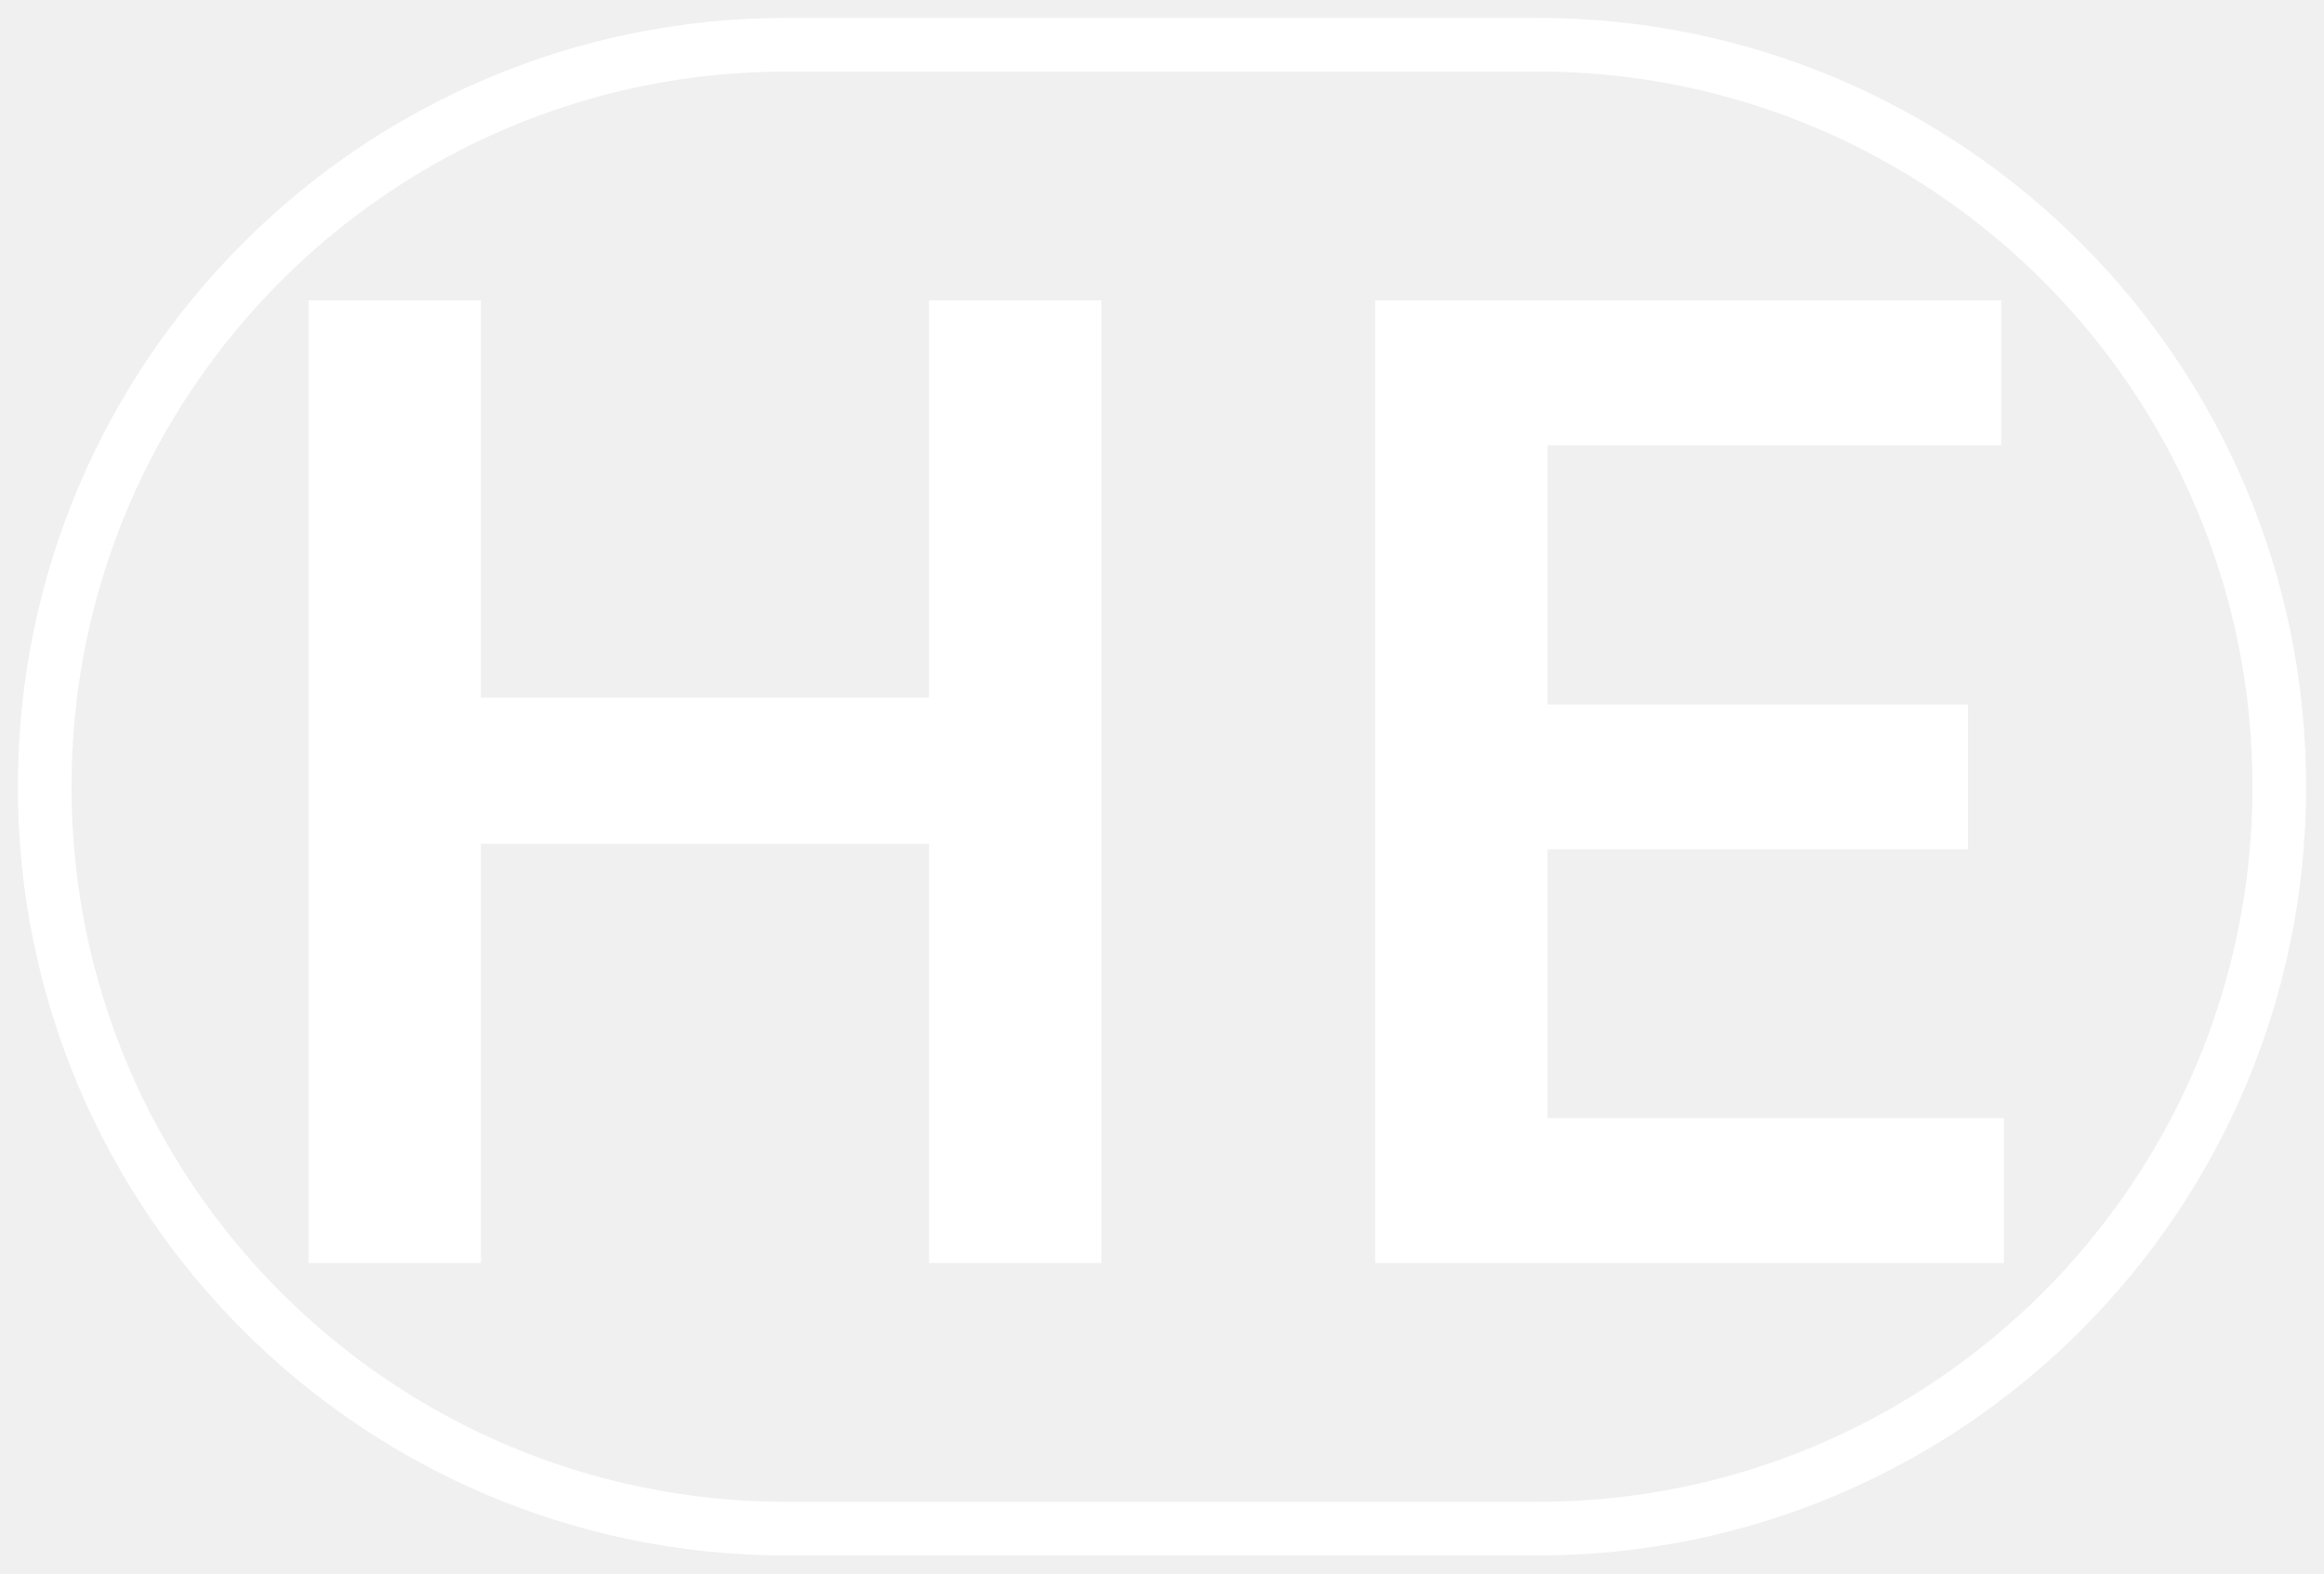
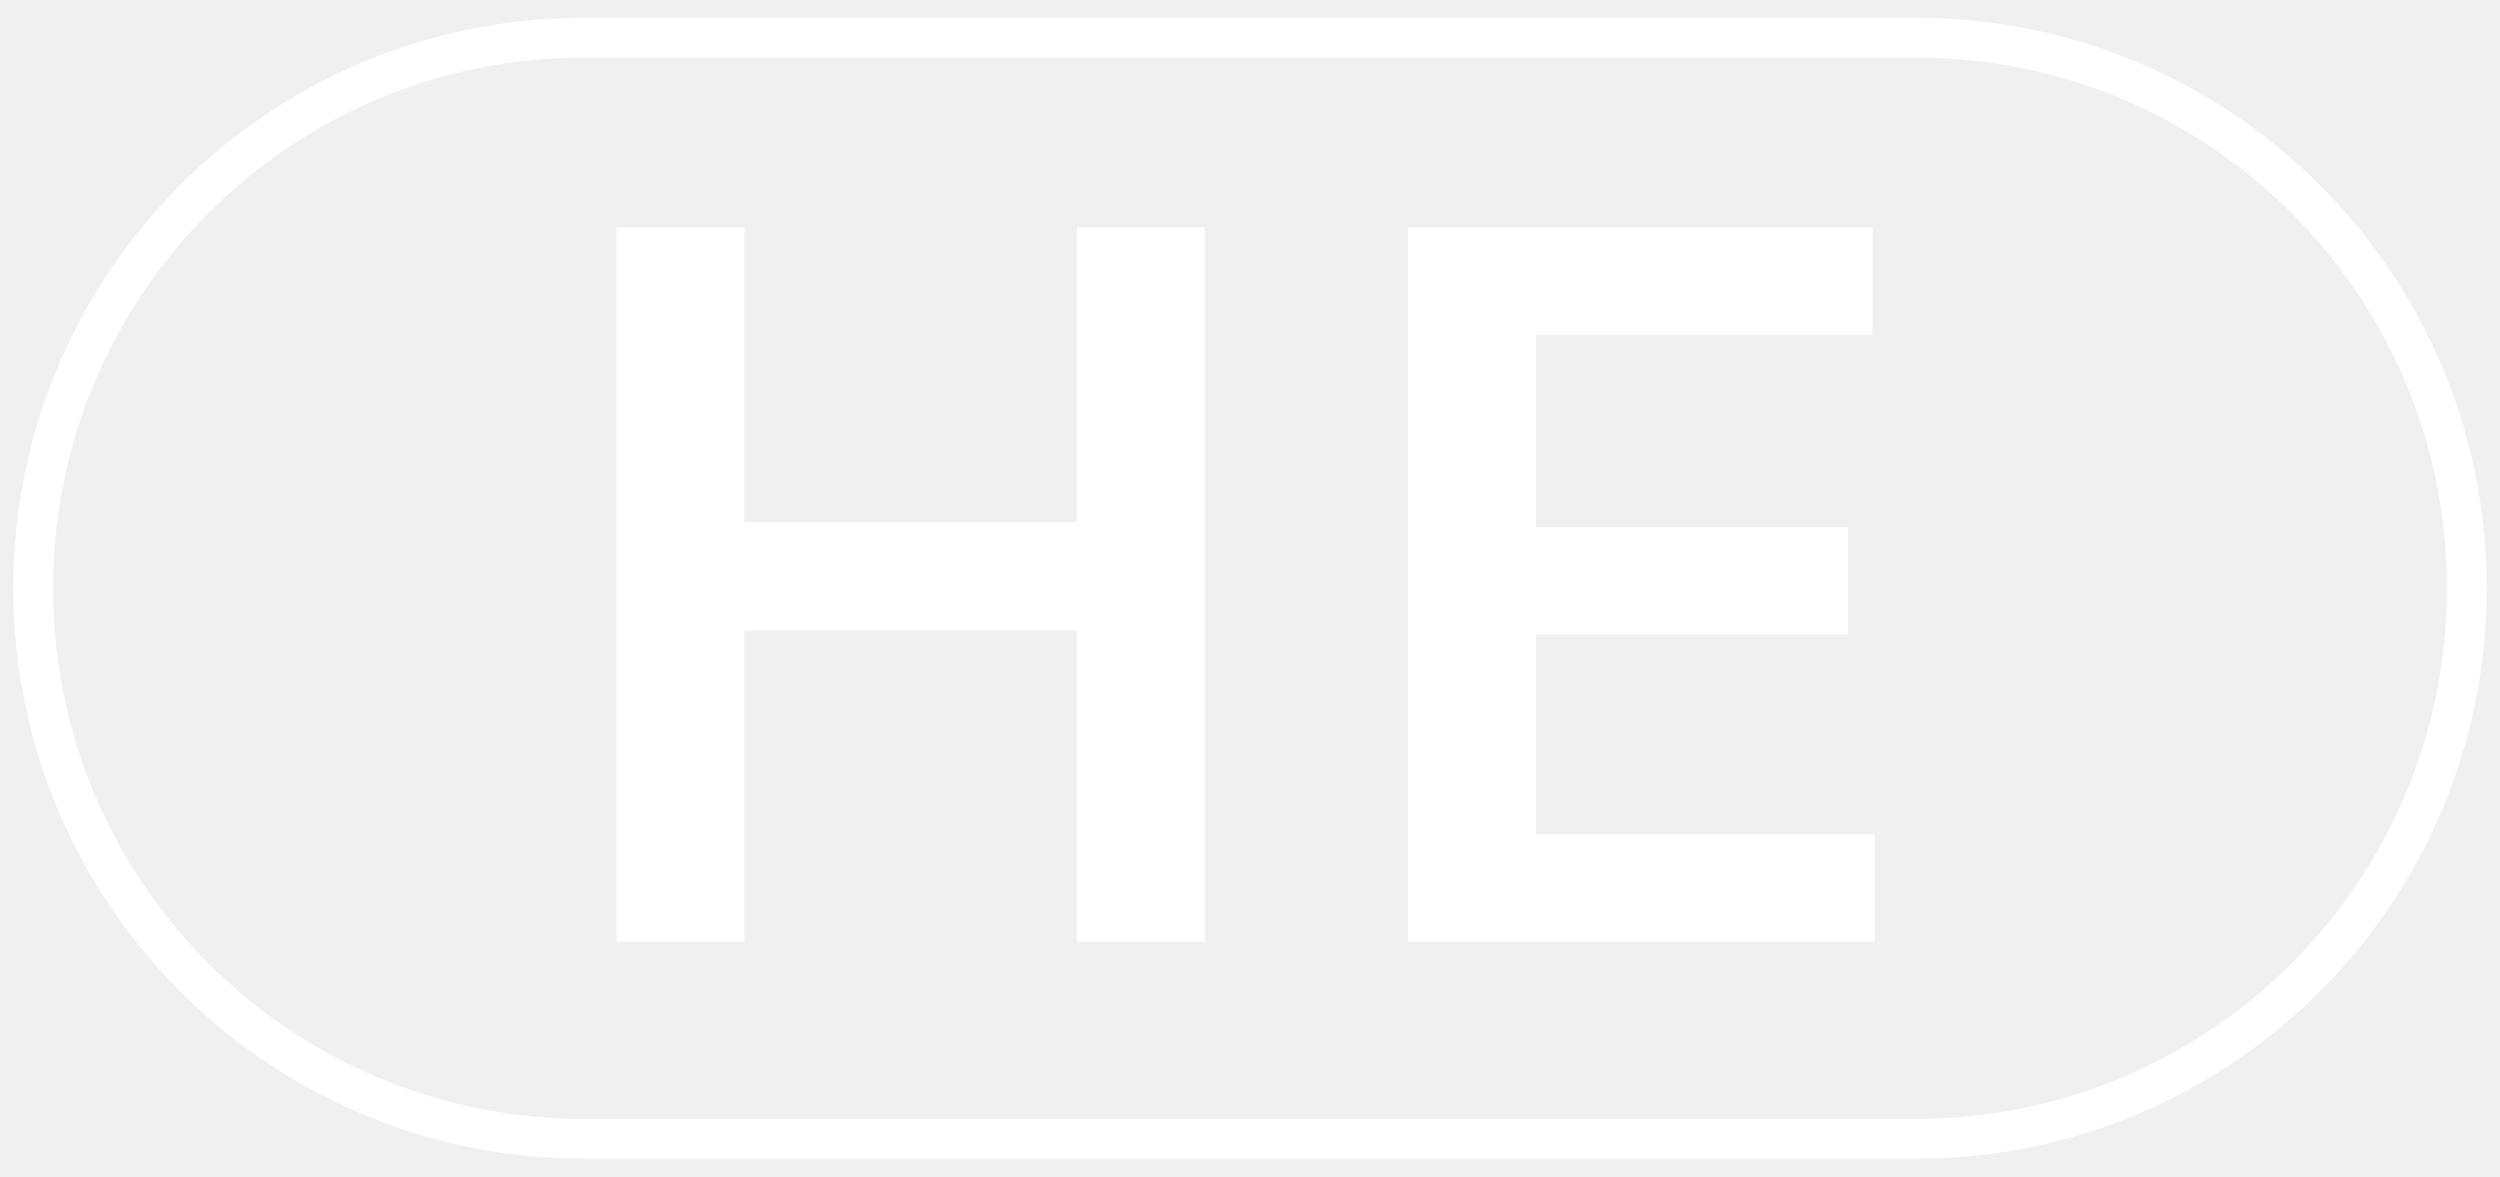
- <svg xmlns="http://www.w3.org/2000/svg" width="65" height="44" viewBox="0 0 65.00 44.0">
-   <rect x="1.25" y="1.25" width="62.5" height="41.5" rx="20.75" fill="none" stroke="#fff" stroke-width="1.5" />
-   <g transform="translate(-38.50,-31.94) scale(2.4683)">
-     <text x="18" y="27.25" font-family="Inter, Arial, Helvetica, sans-serif" font-weight="600" font-size="15" letter-spacing="0.9" fill="#fff">HE</text>
+ <svg xmlns="http://www.w3.org/2000/svg" width="374" height="176" viewBox="0 0 94.225 44.0">
+   <rect x="1.25" y="1.25" width="91.725" height="41.5" rx="20.75" fill="none" stroke="#fff" stroke-width="1.5" />
+   <g transform="translate(14.61,0)">
+     <g transform="translate(-38.50,-31.94) scale(2.4683)">
+       <text x="18" y="27.25" font-family="Inter, Arial, Helvetica, sans-serif" font-weight="600" font-size="15" letter-spacing="0.9" fill="#fff">HE</text>
+     </g>
  </g>
</svg>
